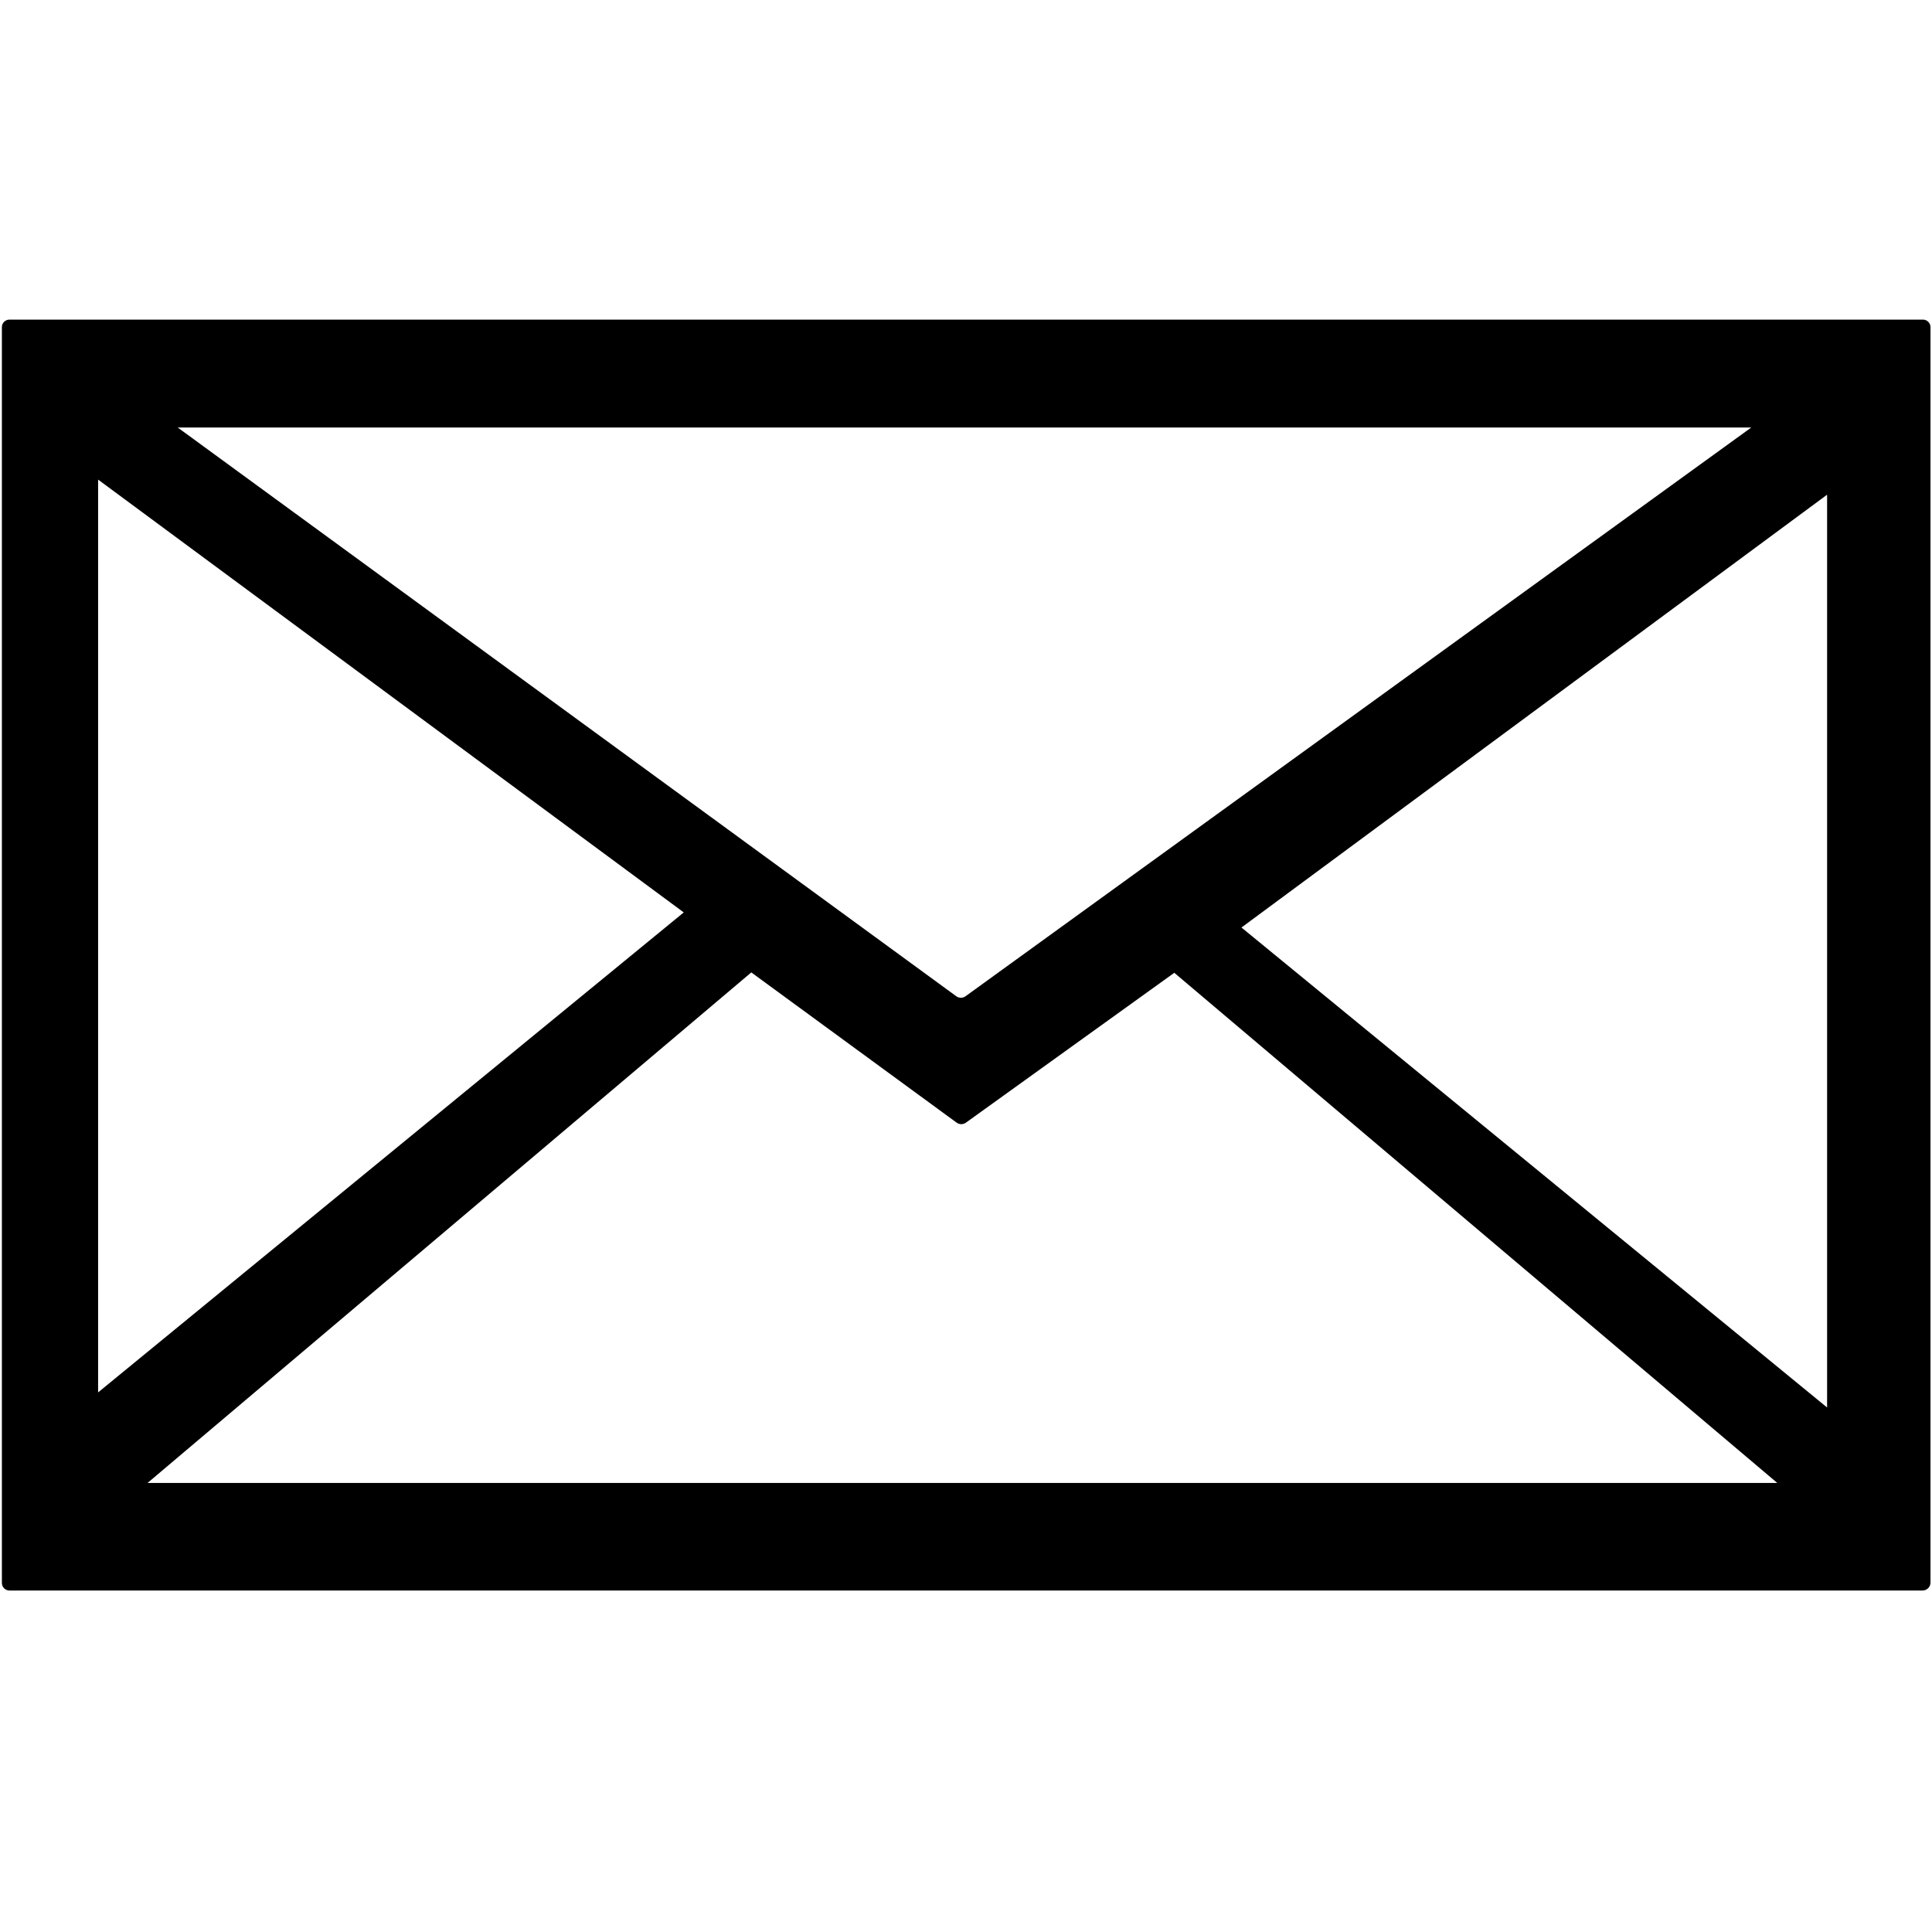
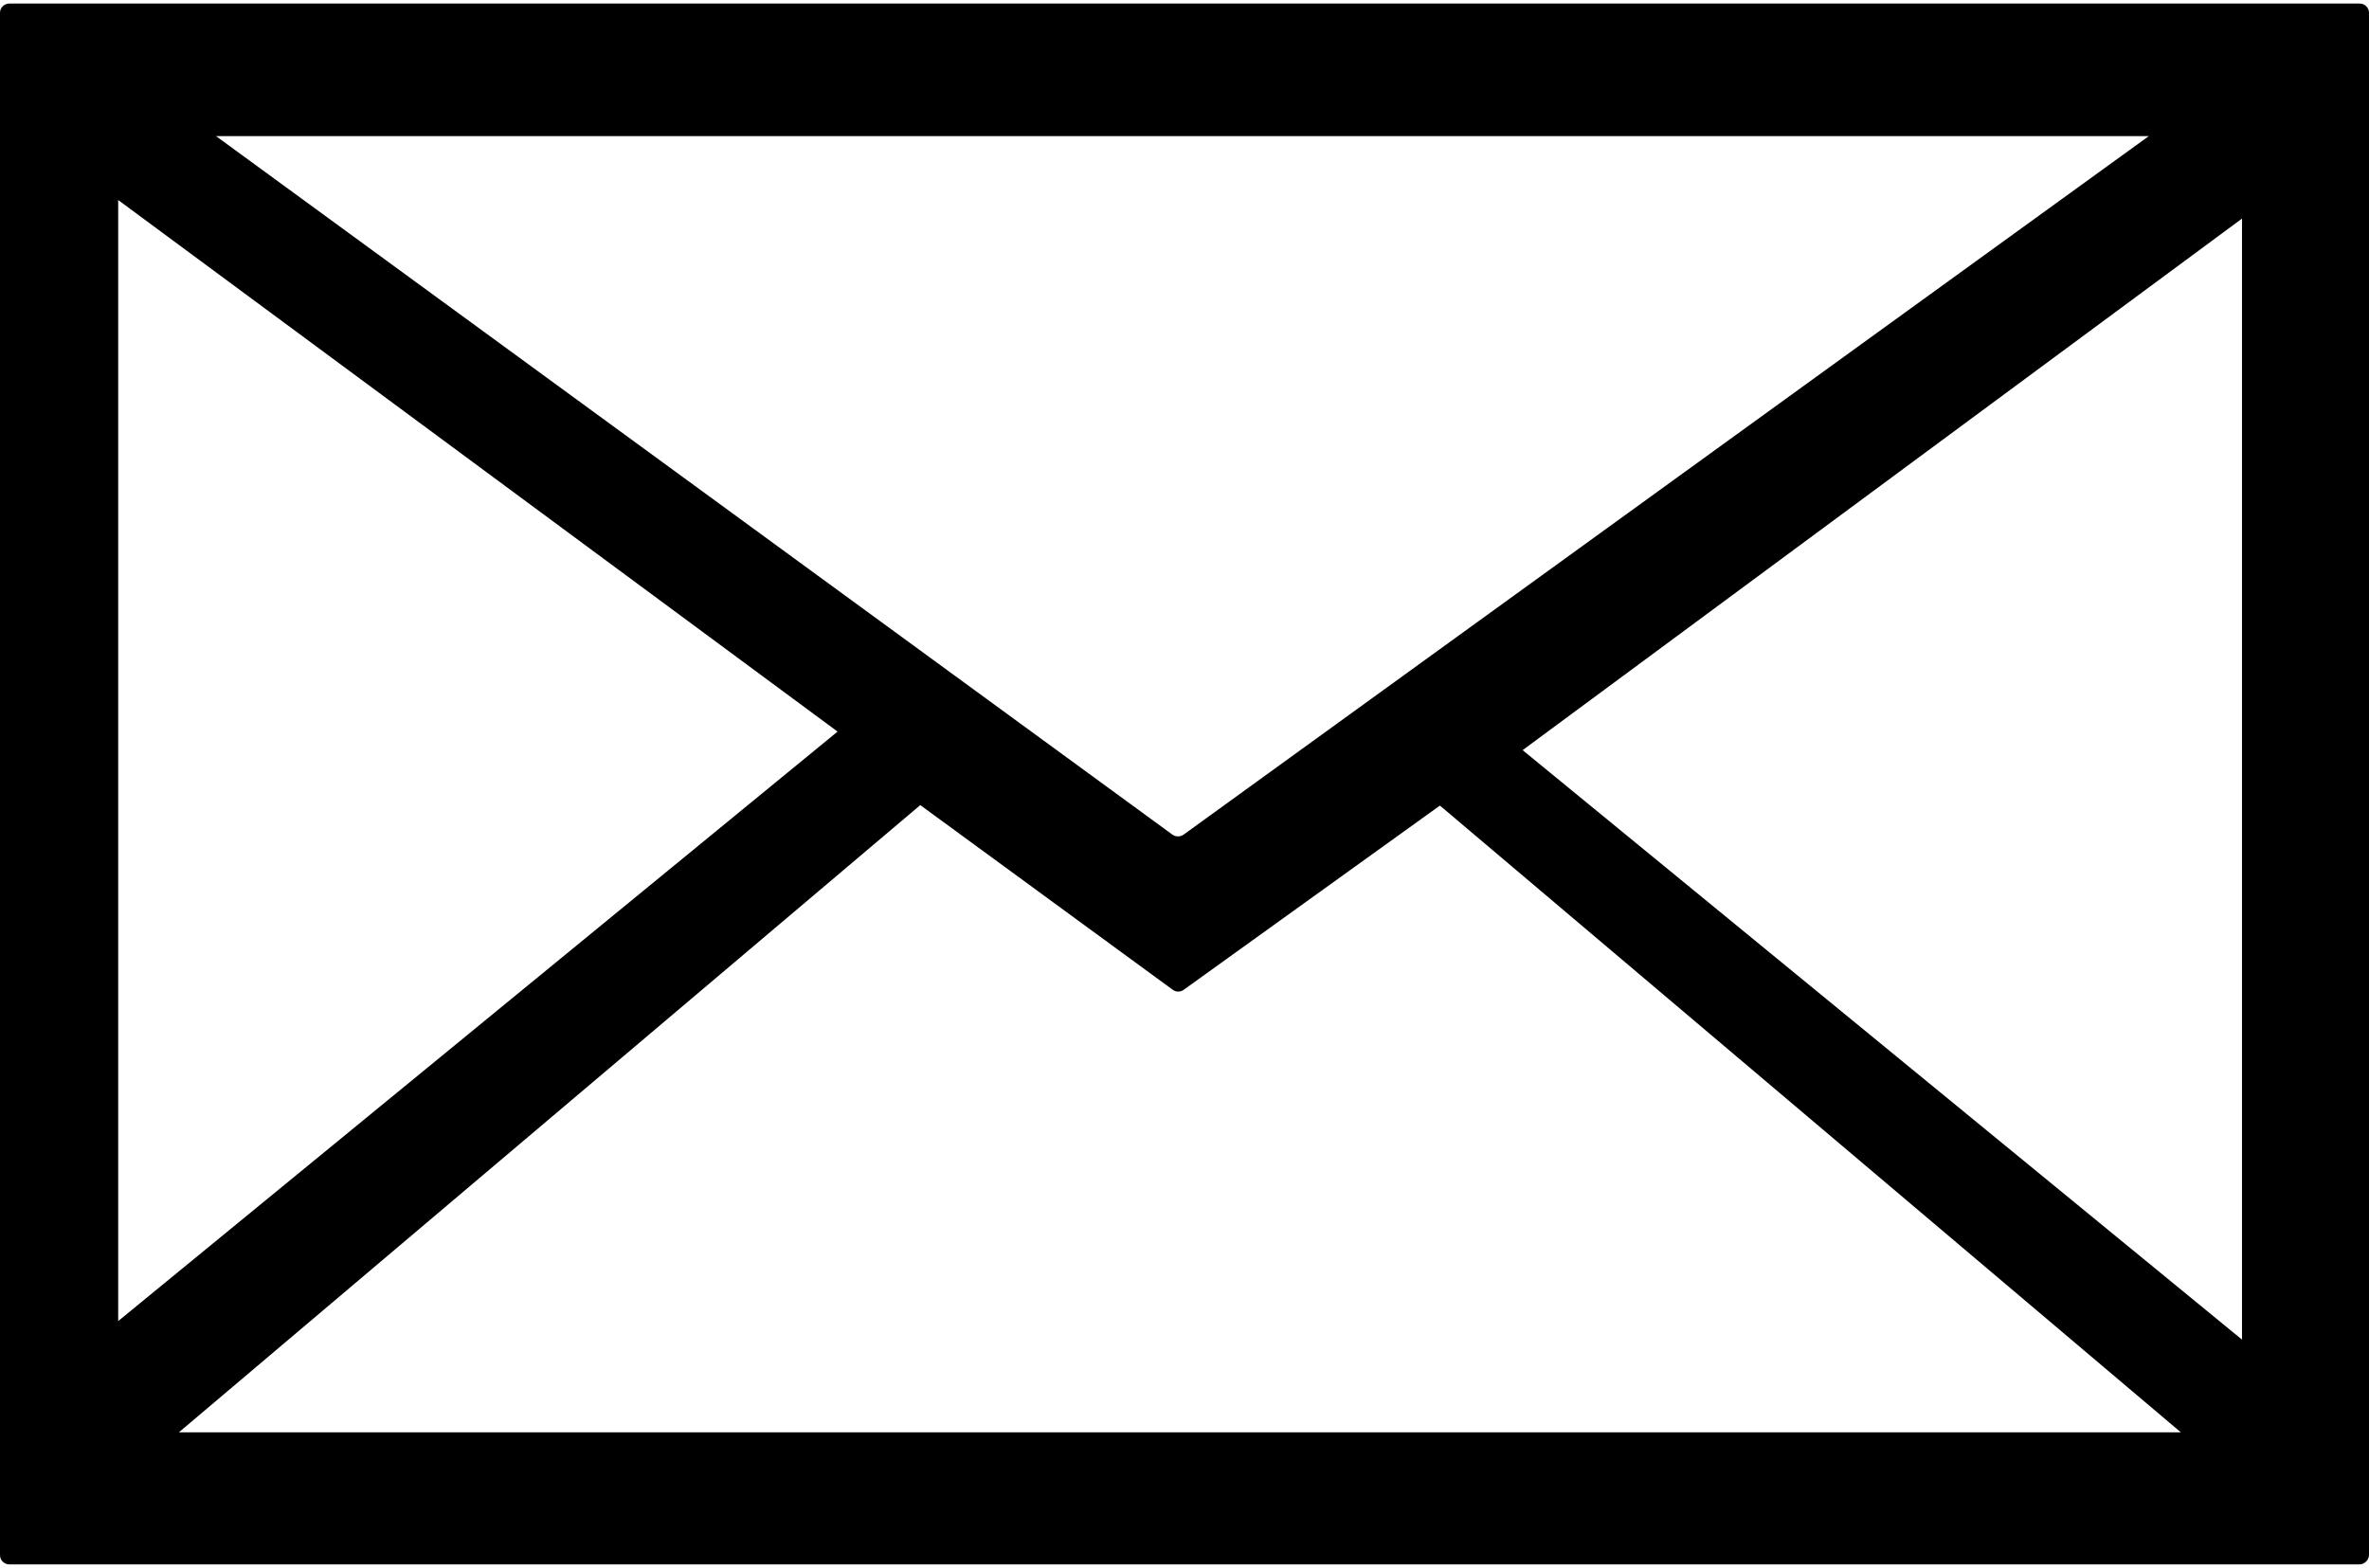
- <svg xmlns="http://www.w3.org/2000/svg" width="512" height="512" viewBox="0 0 512 512">
-   <defs>
-     <style>.a{fill:none;}</style>
-   </defs>
-   <path class="a" d="M255.9,264L464.1,113.3H47.1L253.4,264A2.1,2.1,0,0,0,255.9,264Z" />
-   <path class="a" d="M255.9,297.5a2.1,2.1,0,0,1-2.5,0l-54.4-39.8L39.1,393H471L311.1,257.8Z" />
-   <polygon class="a" points="26 127.1 26 369 181.2 241.8 26 127.1" />
-   <polygon class="a" points="484.2 373 484.2 131.1 329 245.8 484.2 373" />
-   <path d="M509.5,84.7H2.5a2,2,0,0,0-2,2V419.5a2,2,0,0,0,2,2h507a2.1,2.1,0,0,0,2.1-2.1V86.7A2,2,0,0,0,509.5,84.7Zm-45.4,28.6L255.9,264a2.1,2.1,0,0,1-2.5,0L47.1,113.3h417ZM26,127.1L181.2,241.8,26,369V127.1ZM39.1,393l160-135.3,54.4,39.8a2.1,2.1,0,0,0,2.5,0l55.2-39.7L471,393H39.1Zm445.1-20L329,245.8,484.2,131.1V373Z" />
+ <svg xmlns="http://www.w3.org/2000/svg" width="7.1in" height="4.7in" viewBox="0 0 511.1 336.8">
+   <path d="M509.6,84.7H2.5a2,2,0,0,0-2,2V419.5a2,2,0,0,0,2,2h507a2.1,2.1,0,0,0,2.1-2.1V86.7A2,2,0,0,0,509.6,84.7Zm-45.5,28.6L255.9,264a2.1,2.1,0,0,1-2.5,0L47.1,113.3h417ZM26,127.1L181.2,241.8,26,369V127.1ZM39.1,393L199,257.7h0.1l54.4,39.8a2,2,0,0,0,2.4,0l55.2-39.7h0.1L471,393H39.1Zm445.1-20L329,245.8,484.2,131.1V373Z" transform="translate(-0.5 -84.7)" />
</svg>
